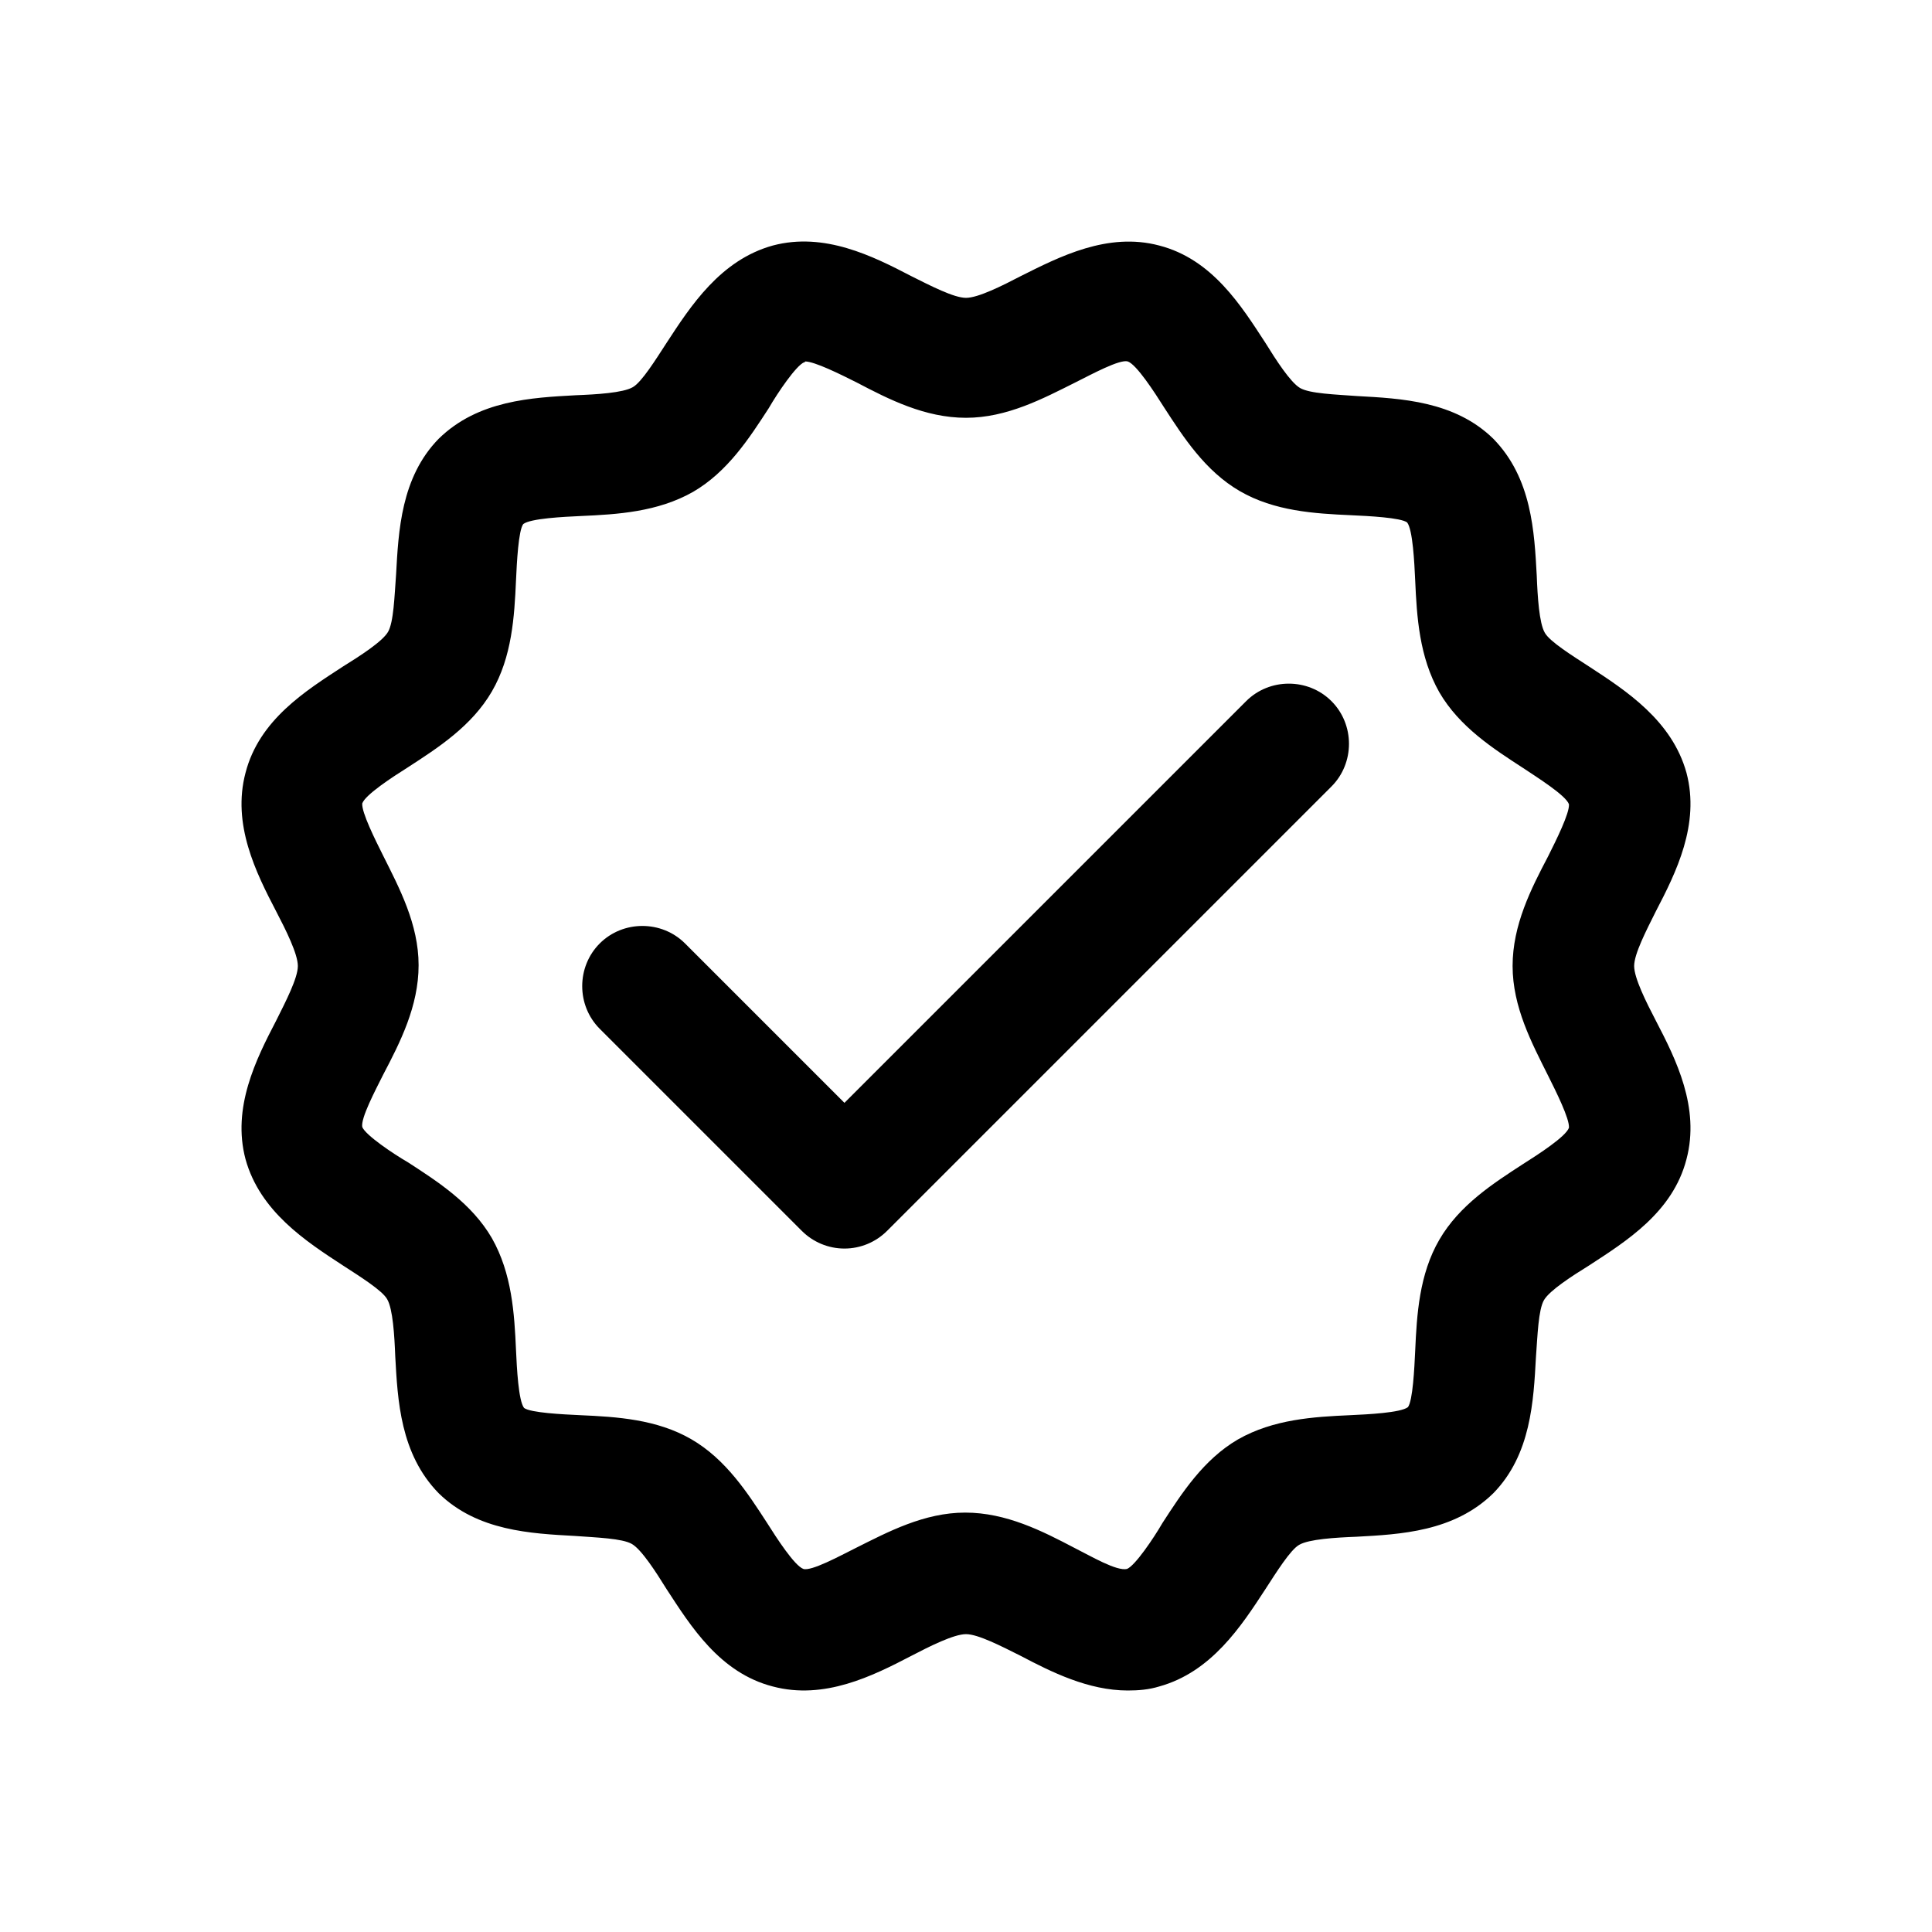
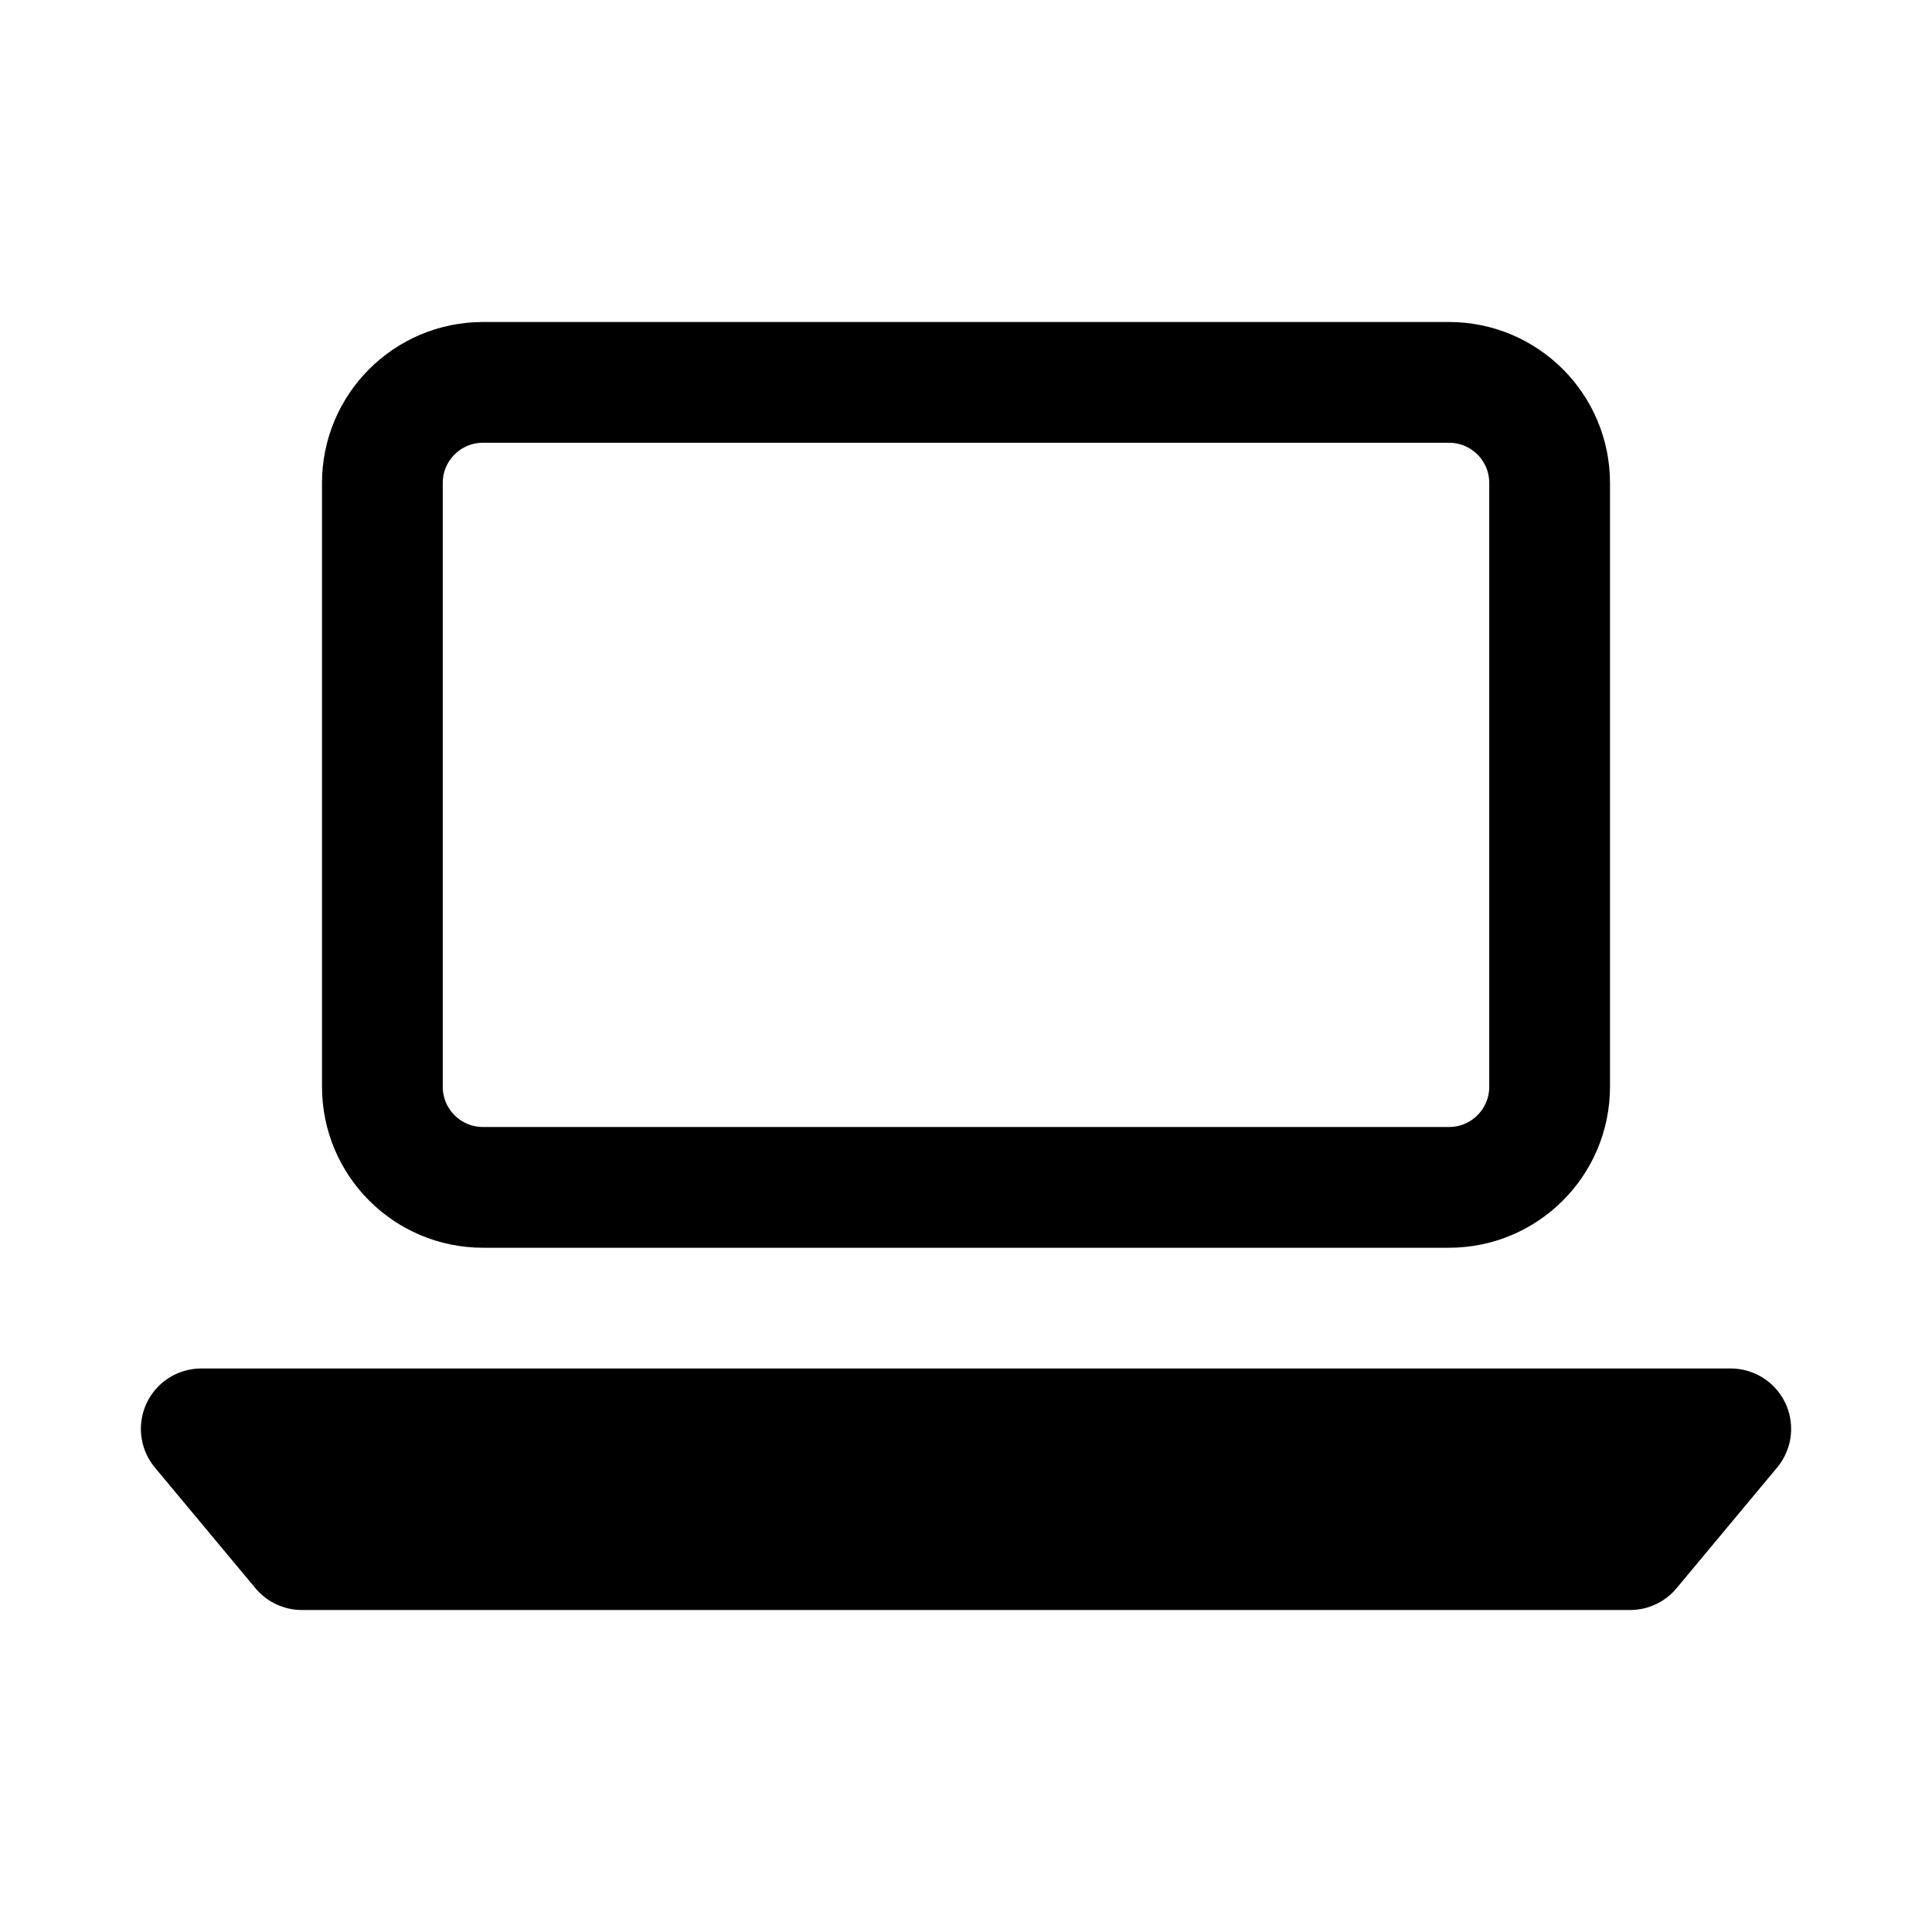
- <svg xmlns="http://www.w3.org/2000/svg" width="800px" height="800px" viewBox="0 0 24 24" fill="none">
-   <path d="M14.01 21C13.52 21 13.06 20.77 12.68 20.57C12.44 20.45 12.15 20.3 12 20.3C11.85 20.3 11.55 20.45 11.32 20.57C10.84 20.82 10.24 21.12 9.6 20.95C8.94 20.78 8.58 20.2 8.28 19.74C8.15 19.53 7.97 19.25 7.85 19.18C7.73 19.11 7.41 19.1 7.14 19.08C6.6 19.05 5.93 19.02 5.45 18.55C4.97 18.06 4.94 17.39 4.91 16.85C4.9 16.59 4.88 16.26 4.81 16.14C4.75 16.03 4.46 15.85 4.26 15.72C3.8 15.42 3.23 15.05 3.05 14.4C2.88 13.76 3.18 13.16 3.43 12.68C3.55 12.44 3.7 12.15 3.7 12C3.7 11.85 3.55 11.55 3.43 11.32C3.18 10.84 2.88 10.24 3.05 9.6C3.22 8.94 3.8 8.58 4.26 8.28C4.47 8.15 4.75 7.97 4.82 7.85C4.89 7.73 4.9 7.41 4.92 7.14C4.95 6.6 4.98 5.93 5.45 5.45C5.94 4.97 6.61 4.94 7.15 4.91C7.41 4.9 7.74 4.88 7.86 4.81C7.97 4.75 8.15 4.46 8.28 4.26C8.58 3.8 8.95 3.23 9.6 3.05C10.24 2.88 10.84 3.18 11.32 3.43C11.56 3.55 11.85 3.7 12 3.7C12.15 3.7 12.45 3.55 12.68 3.43C13.16 3.19 13.76 2.88 14.4 3.05C15.06 3.22 15.42 3.8 15.72 4.26C15.85 4.47 16.03 4.75 16.15 4.82C16.27 4.89 16.59 4.9 16.86 4.92C17.4 4.95 18.07 4.98 18.55 5.45C19.03 5.94 19.06 6.61 19.09 7.15C19.1 7.41 19.12 7.74 19.19 7.86C19.25 7.97 19.54 8.15 19.74 8.28C20.2 8.58 20.77 8.95 20.95 9.6C21.12 10.24 20.82 10.84 20.57 11.32C20.45 11.56 20.3 11.85 20.3 12C20.3 12.15 20.45 12.45 20.57 12.68C20.82 13.16 21.12 13.76 20.95 14.4C20.78 15.06 20.2 15.42 19.74 15.72C19.53 15.85 19.25 16.03 19.18 16.15C19.11 16.27 19.1 16.59 19.08 16.86C19.05 17.4 19.02 18.07 18.55 18.55C18.06 19.03 17.39 19.06 16.85 19.09C16.59 19.1 16.26 19.12 16.14 19.19C16.03 19.25 15.85 19.54 15.72 19.74C15.42 20.2 15.05 20.77 14.4 20.95C14.27 20.99 14.14 21 14.01 21ZM10 4.5C10 4.5 10 4.5 9.99 4.5C9.89 4.54 9.66 4.88 9.55 5.07C9.31 5.44 9.04 5.86 8.61 6.11C8.17 6.36 7.67 6.39 7.22 6.41C7 6.42 6.59 6.44 6.5 6.51C6.44 6.59 6.42 6.99 6.41 7.21C6.39 7.66 6.36 8.16 6.11 8.59C5.86 9.02 5.44 9.29 5.07 9.53C4.88 9.65 4.54 9.87 4.5 9.98C4.49 10.09 4.66 10.43 4.76 10.63C4.96 11.03 5.2 11.48 5.2 11.99C5.2 12.5 4.97 12.95 4.76 13.35C4.66 13.55 4.48 13.89 4.5 14C4.54 14.1 4.88 14.33 5.07 14.44C5.44 14.68 5.86 14.95 6.11 15.38C6.36 15.82 6.39 16.32 6.41 16.77C6.42 16.99 6.44 17.4 6.51 17.49C6.59 17.55 6.99 17.57 7.21 17.58C7.66 17.6 8.16 17.63 8.59 17.88C9.02 18.13 9.29 18.55 9.53 18.92C9.65 19.11 9.87 19.45 9.98 19.49C10.08 19.52 10.43 19.33 10.63 19.23C11.03 19.03 11.48 18.79 11.99 18.79C12.5 18.79 12.95 19.02 13.35 19.23C13.55 19.33 13.87 19.52 14 19.49C14.1 19.45 14.33 19.11 14.44 18.92C14.68 18.55 14.95 18.13 15.38 17.88C15.82 17.63 16.32 17.6 16.77 17.58C16.99 17.57 17.4 17.55 17.49 17.48C17.55 17.4 17.57 17 17.58 16.78C17.6 16.33 17.63 15.83 17.88 15.4C18.13 14.97 18.55 14.7 18.92 14.46C19.11 14.34 19.45 14.12 19.49 14.01C19.5 13.9 19.33 13.56 19.23 13.36C19.03 12.96 18.79 12.51 18.79 12C18.79 11.49 19.02 11.04 19.23 10.64C19.33 10.44 19.5 10.1 19.49 9.99C19.45 9.88 19.1 9.66 18.92 9.54C18.55 9.3 18.13 9.03 17.88 8.6C17.63 8.16 17.6 7.66 17.58 7.21C17.57 6.99 17.55 6.58 17.48 6.49C17.4 6.43 17 6.41 16.78 6.4C16.33 6.38 15.83 6.35 15.4 6.1C14.97 5.85 14.7 5.43 14.46 5.06C14.34 4.87 14.12 4.53 14.01 4.49C13.91 4.46 13.56 4.65 13.36 4.75C12.96 4.95 12.51 5.19 12 5.19C11.49 5.19 11.04 4.96 10.64 4.75C10.44 4.65 10.12 4.49 10 4.49V4.5ZM10.49 15.51C10.29 15.51 10.1 15.43 9.96 15.29L7.45 12.78C7.16 12.49 7.16 12.01 7.45 11.72C7.74 11.43 8.22 11.43 8.51 11.72L10.49 13.7L15.48 8.71C15.77 8.42 16.25 8.42 16.54 8.71C16.83 9 16.83 9.48 16.54 9.77L11.02 15.29C10.88 15.43 10.69 15.51 10.49 15.51Z" fill="#000000" />
+ <svg xmlns="http://www.w3.org/2000/svg" viewBox="0 0 24 24" stroke="currentColor" stroke-width="1.5" stroke-linecap="round" stroke-linejoin="round" fill="none" aria-hidden="true">
+   <rect x="4.75" y="4.75" width="14.5" height="10" rx="1.25" />
+   <path d="M2.5 17.75h19l-1.25 1.5H3.75z" />
</svg>
